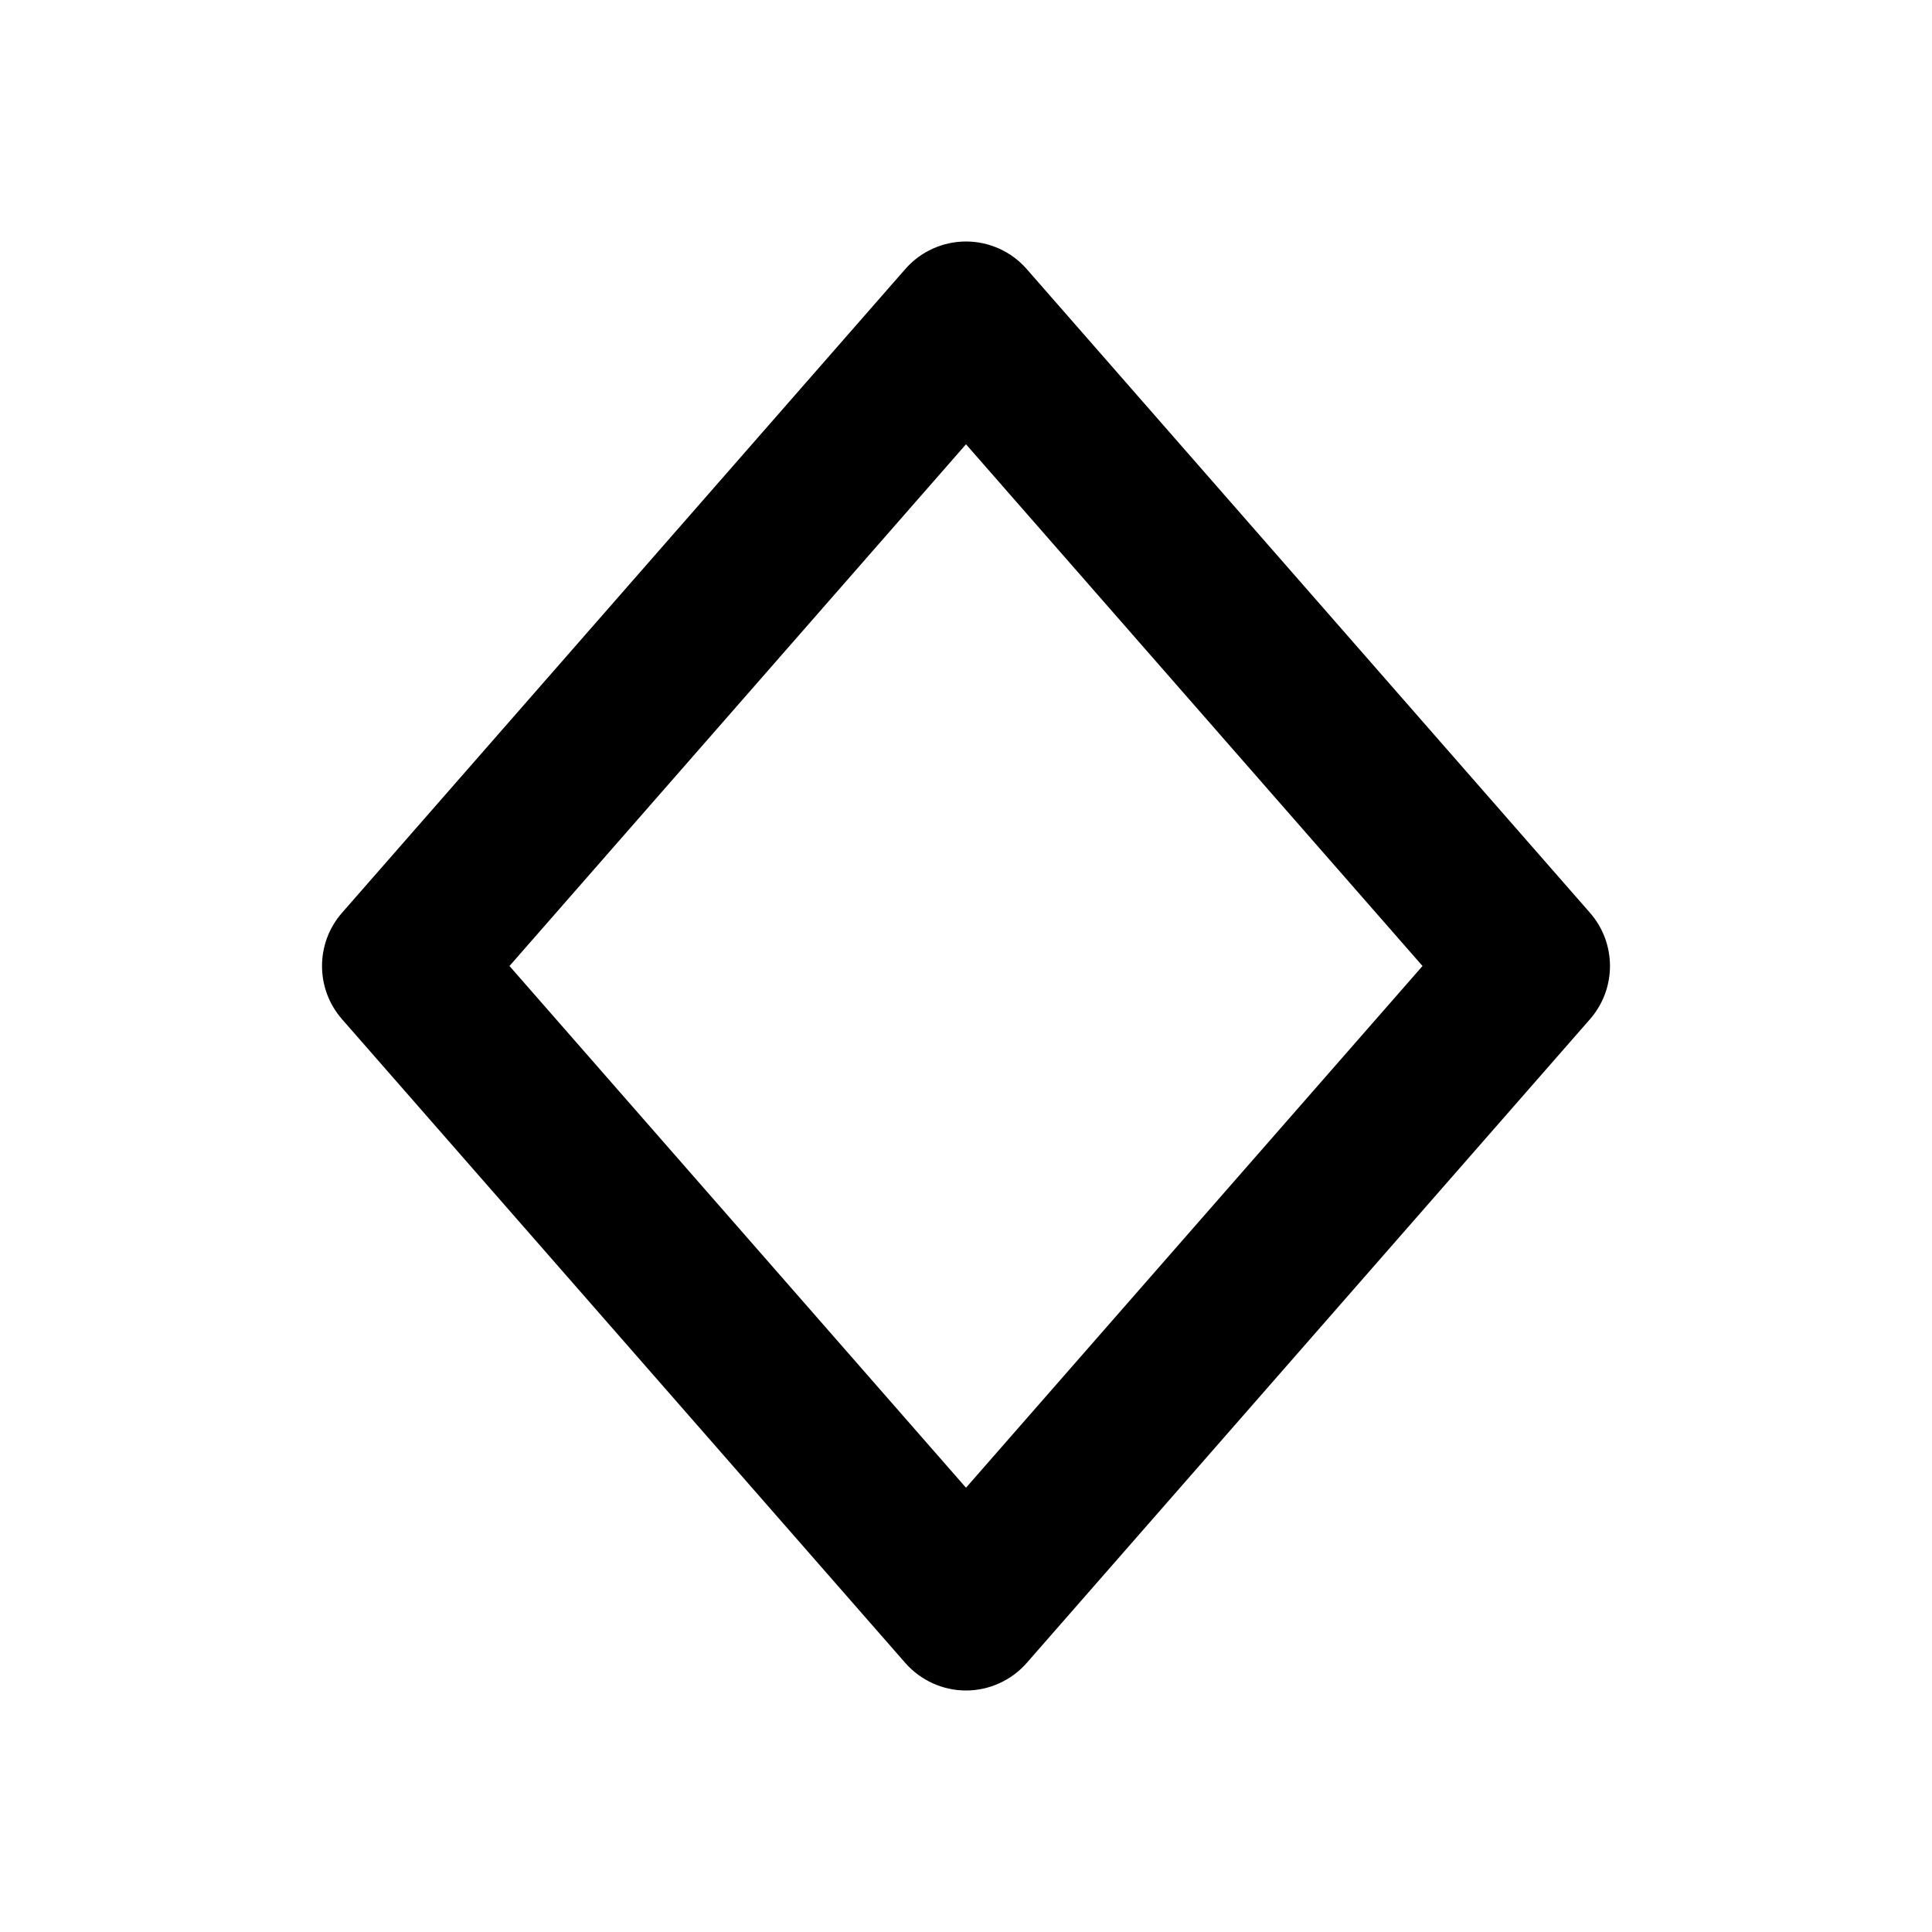
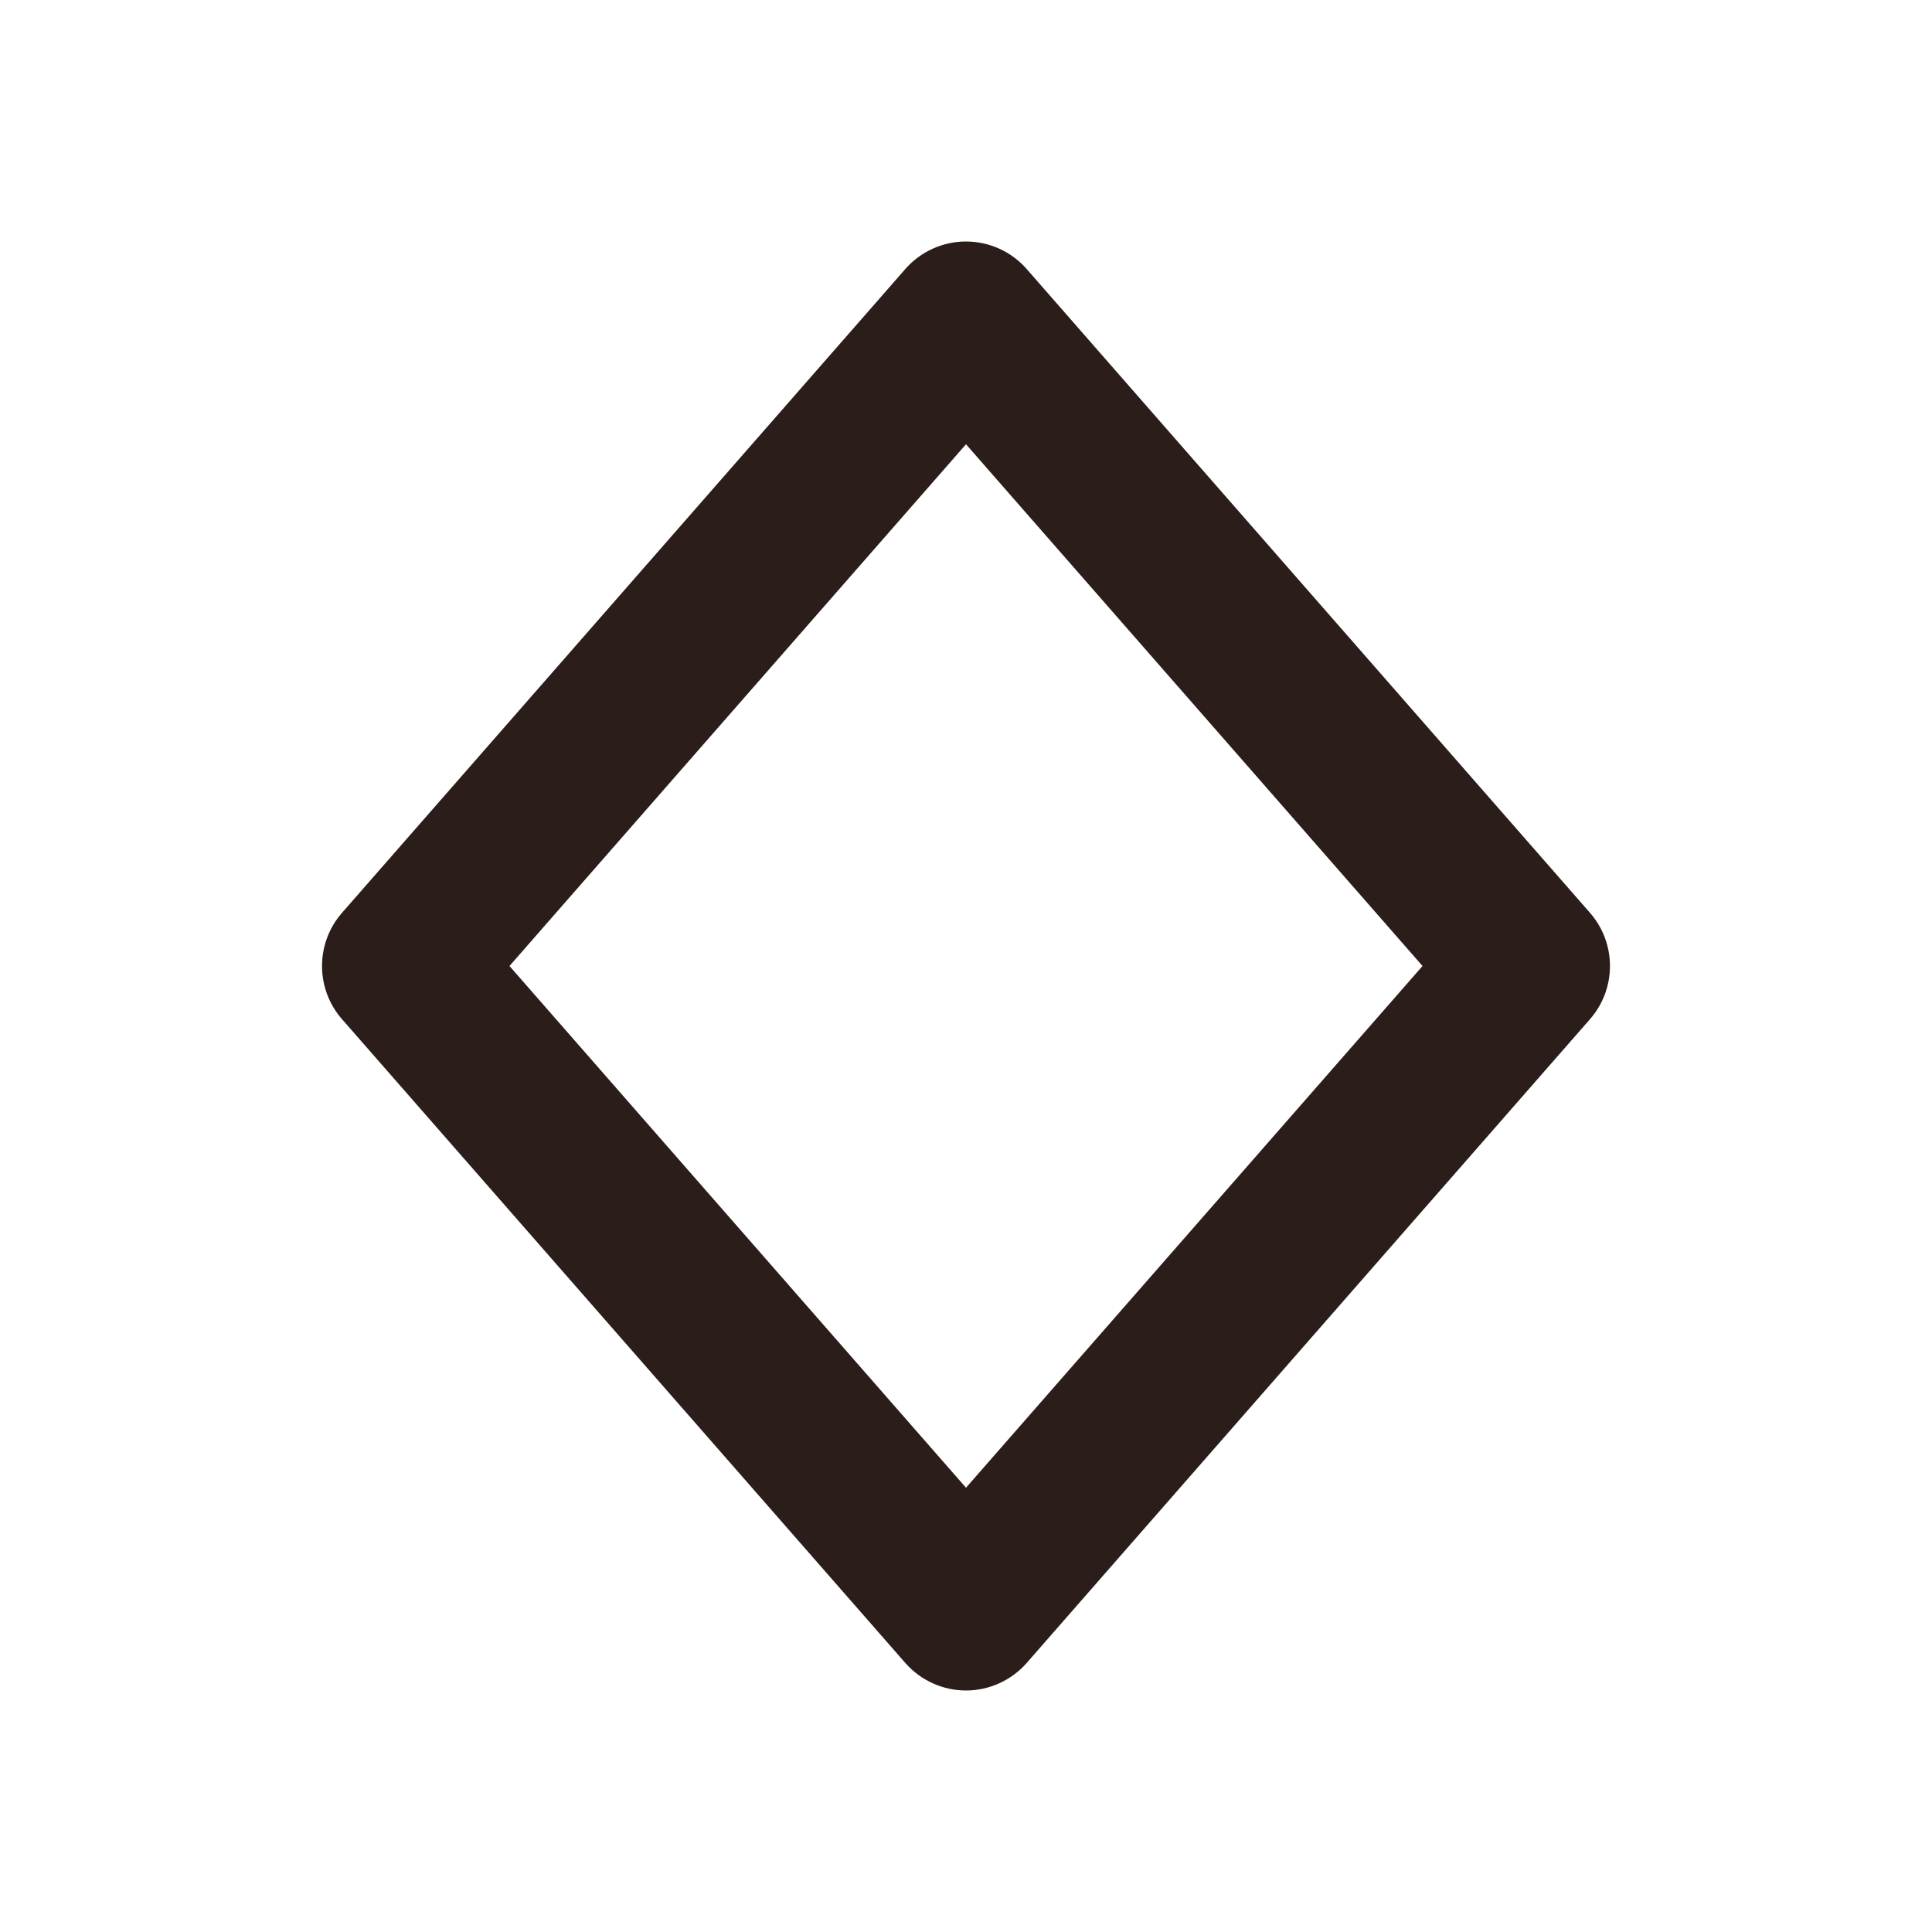
<svg xmlns="http://www.w3.org/2000/svg" width="800px" height="800px" viewBox="0 0 24 24" fill="none">
-   <path fill-rule="evenodd" clip-rule="evenodd" d="M12 3C12.288 3 12.563 3.124 12.753 3.341L19.753 11.341C20.082 11.719 20.082 12.281 19.753 12.659L12.753 20.659C12.563 20.875 12.288 21 12 21C11.712 21 11.437 20.875 11.247 20.659L4.247 12.659C3.918 12.281 3.918 11.719 4.247 11.341L11.247 3.341C11.437 3.124 11.712 3 12 3ZM6.329 12L12 18.481L17.671 12L12 5.519L6.329 12Z" fill="#000000" />
+   <path fill="#2b1e1a" fill-rule="evenodd" clip-rule="evenodd" d="M12 3C12.288 3 12.563 3.124 12.753 3.341L19.753 11.341C20.082 11.719 20.082 12.281 19.753 12.659L12.753 20.659C12.563 20.875 12.288 21 12 21C11.712 21 11.437 20.875 11.247 20.659L4.247 12.659C3.918 12.281 3.918 11.719 4.247 11.341L11.247 3.341C11.437 3.124 11.712 3 12 3ZM6.329 12L12 18.481L17.671 12L12 5.519L6.329 12Z" />
</svg>
